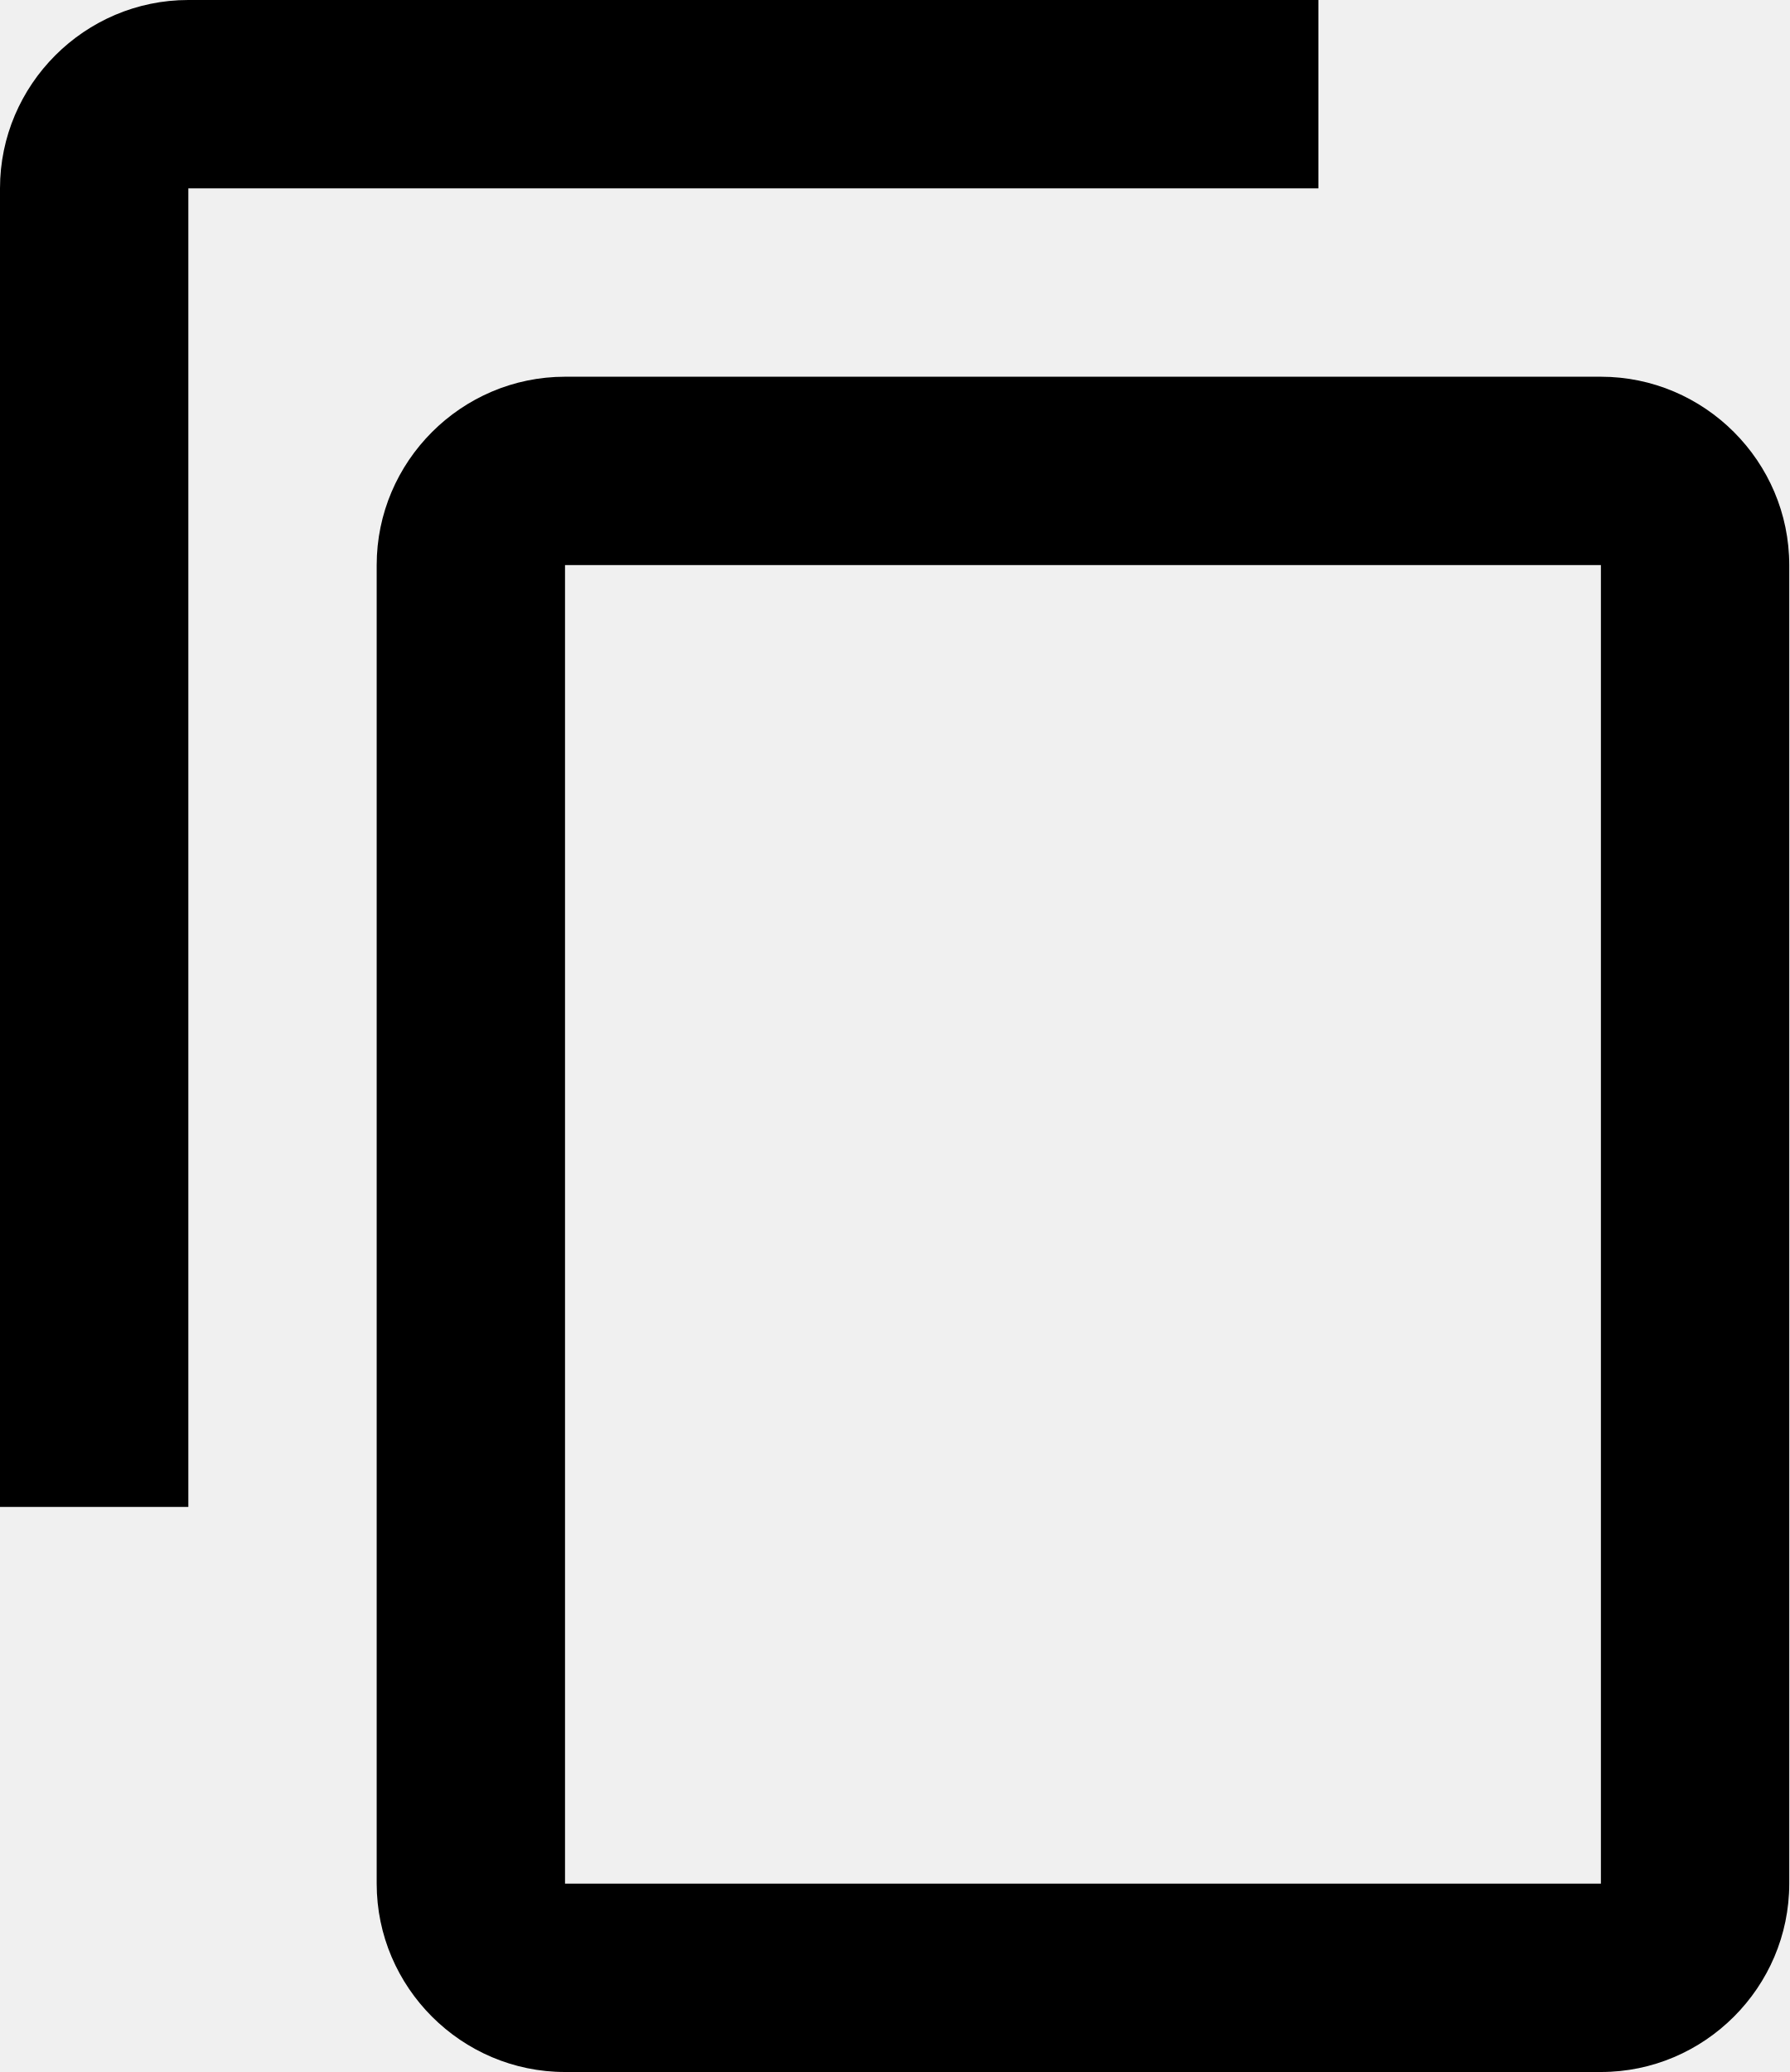
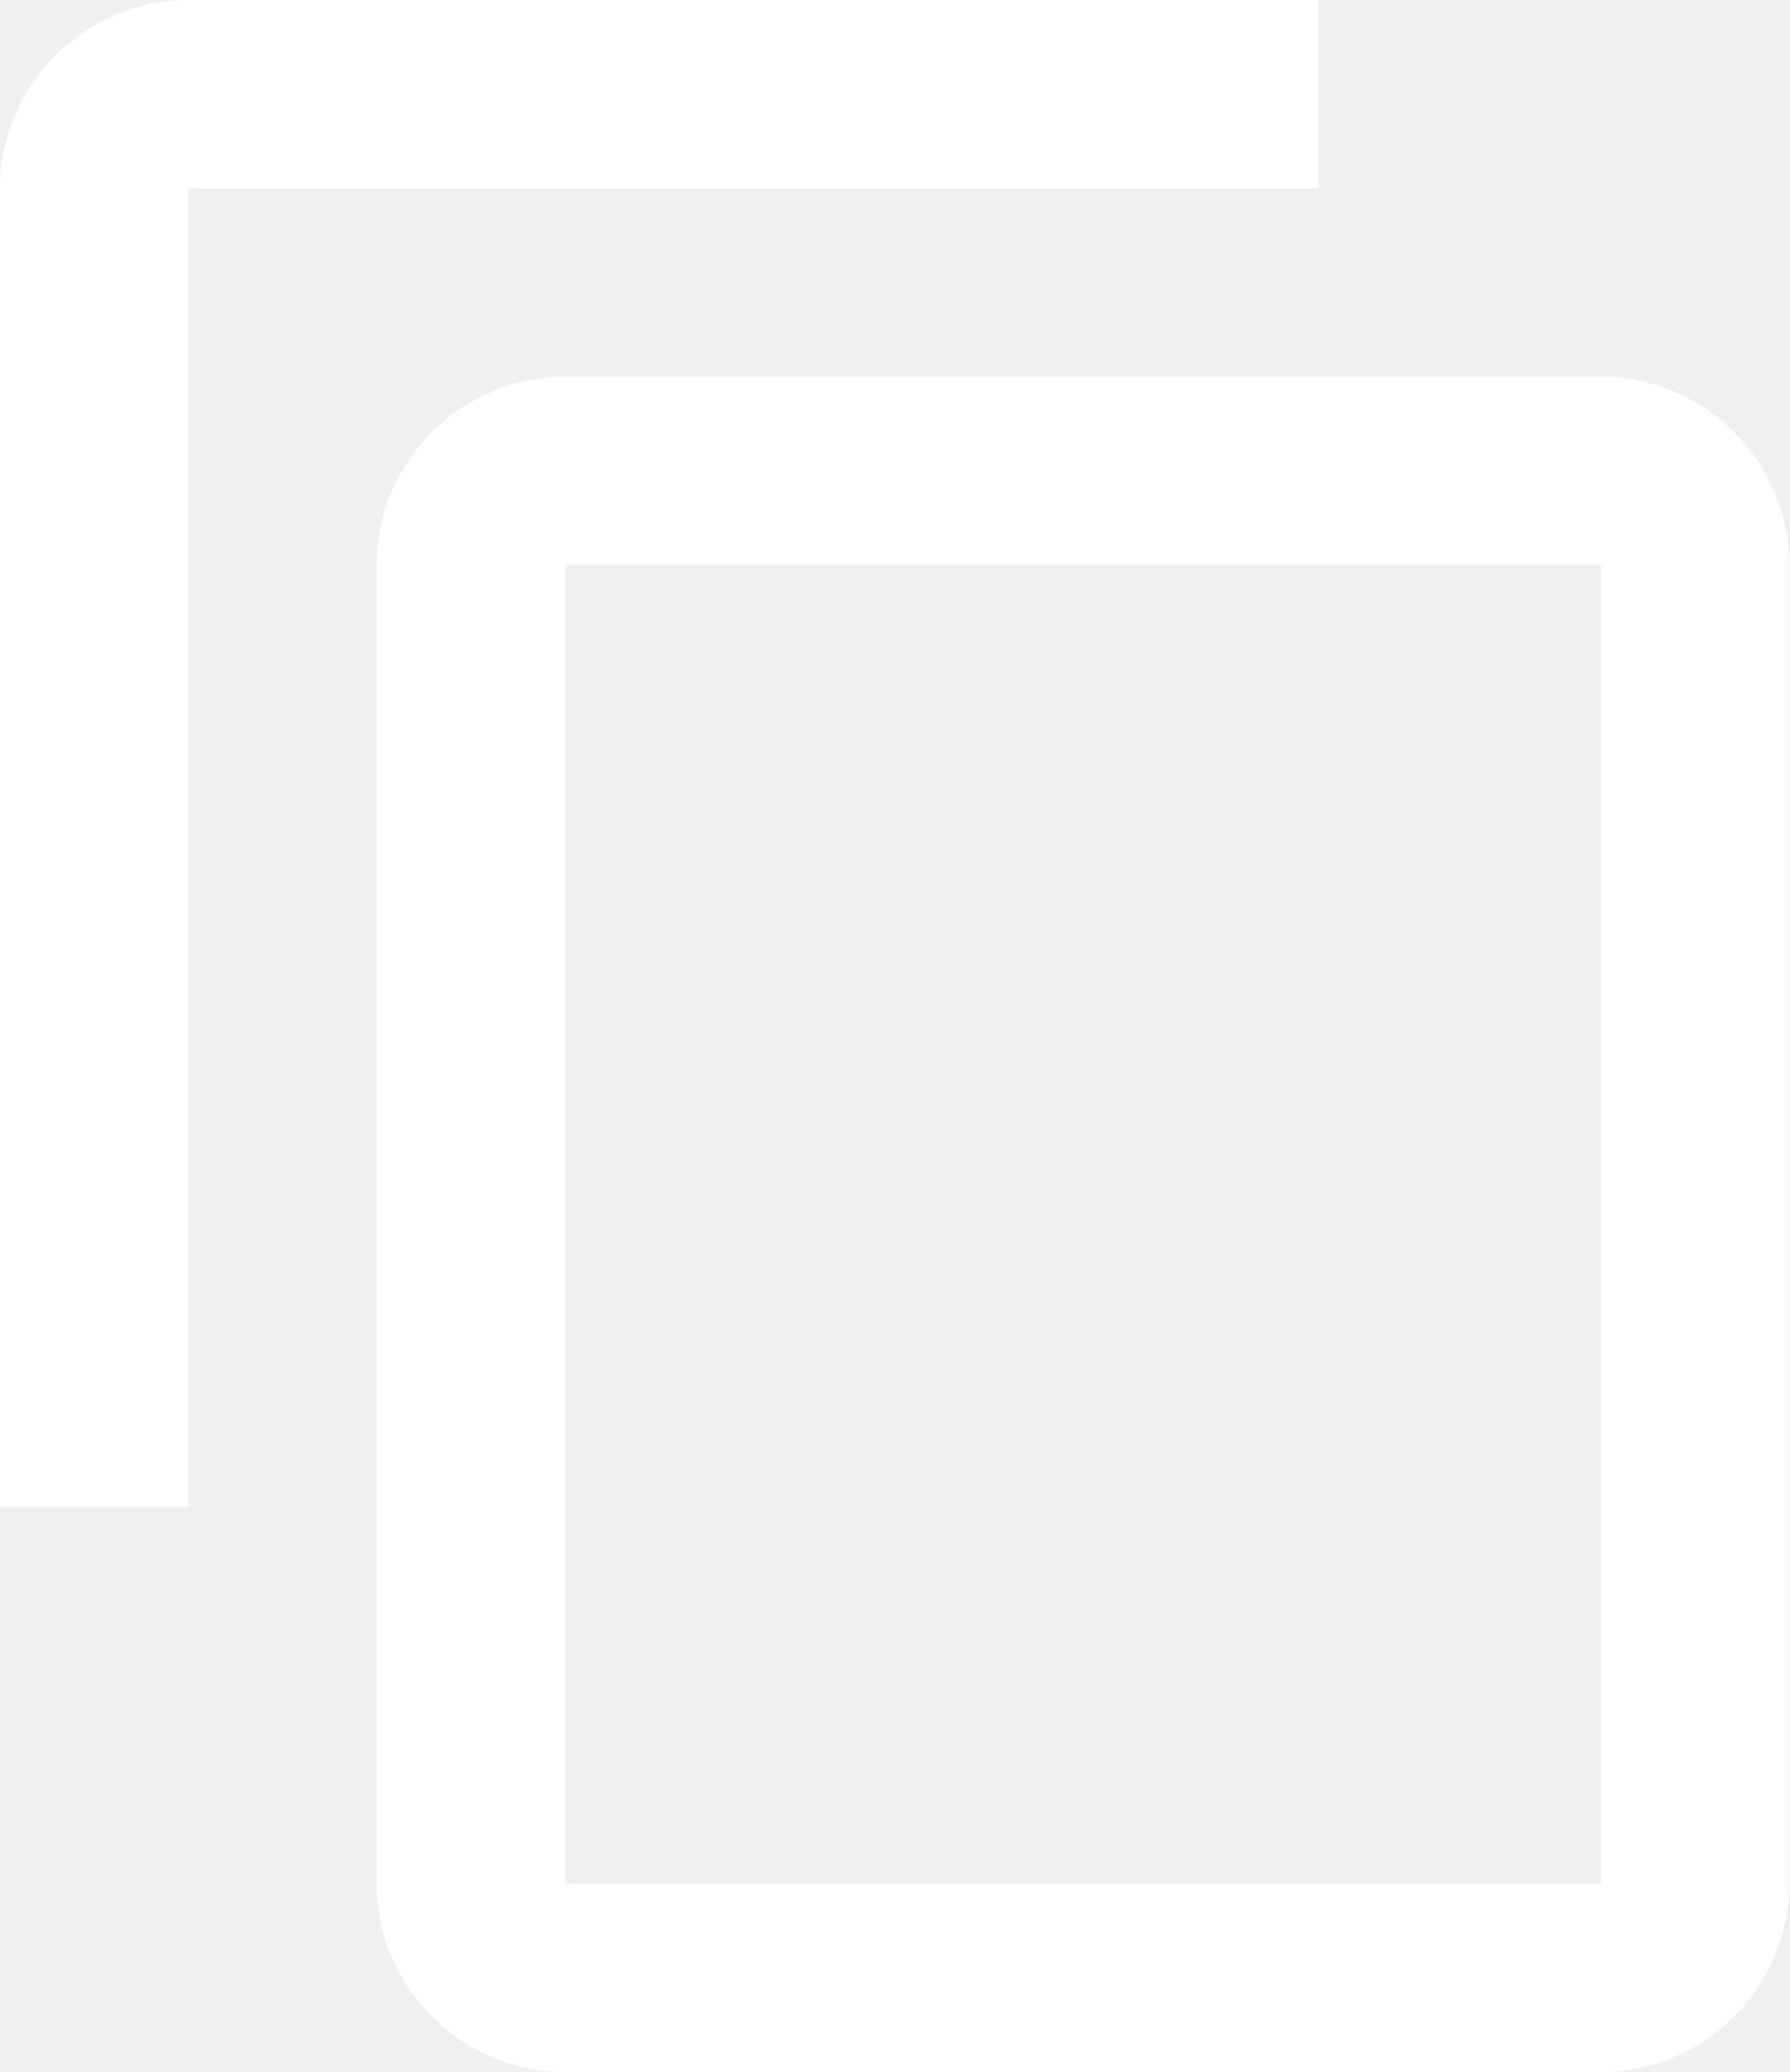
<svg xmlns="http://www.w3.org/2000/svg" width="19px" height="22px" viewBox="0 0 19 22" version="1.1">
  <defs />
  <g id="Android" stroke="none" stroke-width="1" fill="none" fill-rule="evenodd">
    <g id="Your-Secret-Data" transform="translate(-307, -471)" fill="#000000">
      <g id="fab-+-ic_content_copy_24px" transform="translate(289, 454)">
        <g id="ic_content_copy_24px" transform="translate(16, 16)">
-           <path d="M16,1 L4,1 C2.9,1 2,1.9 2,3 L2,17 L4,17 L4,3 L16,3 L16,1 L16,1 Z M19,5 L8,5 C6.9,5 6,5.9 6,7 L6,21 C6,22.1 6.9,23 8,23 L19,23 C20.1,23 21,22.1 21,21 L21,7 C21,5.9 20.1,5 19,5 L19,5 Z M19,21 L8,21 L8,7 L19,7 L19,21 L19,21 Z" id="Shape" />
+           <path fill="#ffffff" d="M16,1 L4,1 C2.9,1 2,1.9 2,3 L2,17 L4,17 L4,3 L16,3 L16,1 L16,1 Z M19,5 L8,5 C6.9,5 6,5.9 6,7 L6,21 C6,22.1 6.9,23 8,23 L19,23 C20.1,23 21,22.1 21,21 L21,7 C21,5.9 20.1,5 19,5 L19,5 Z M19,21 L8,21 L8,7 L19,7 L19,21 L19,21 Z" id="Shape" />
        </g>
      </g>
    </g>
  </g>
</svg>
